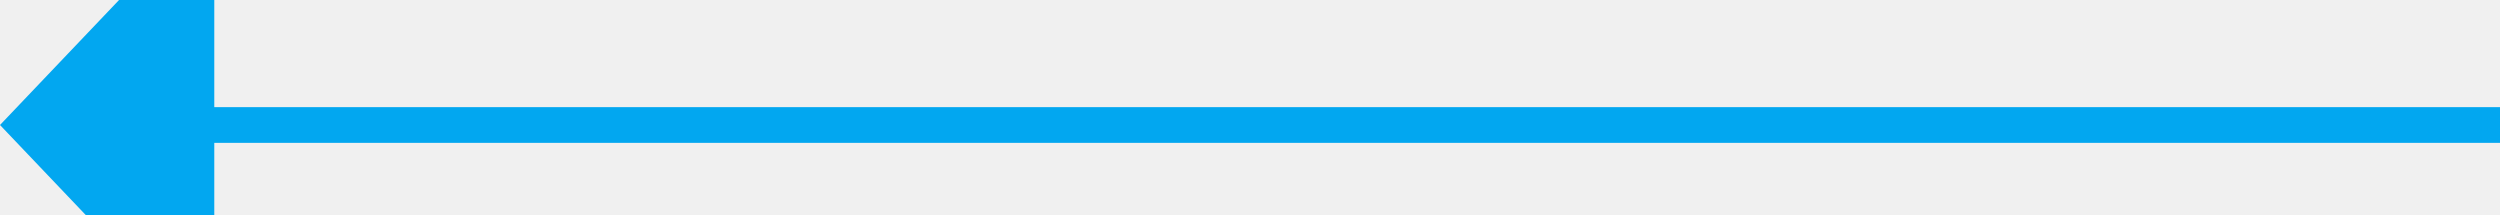
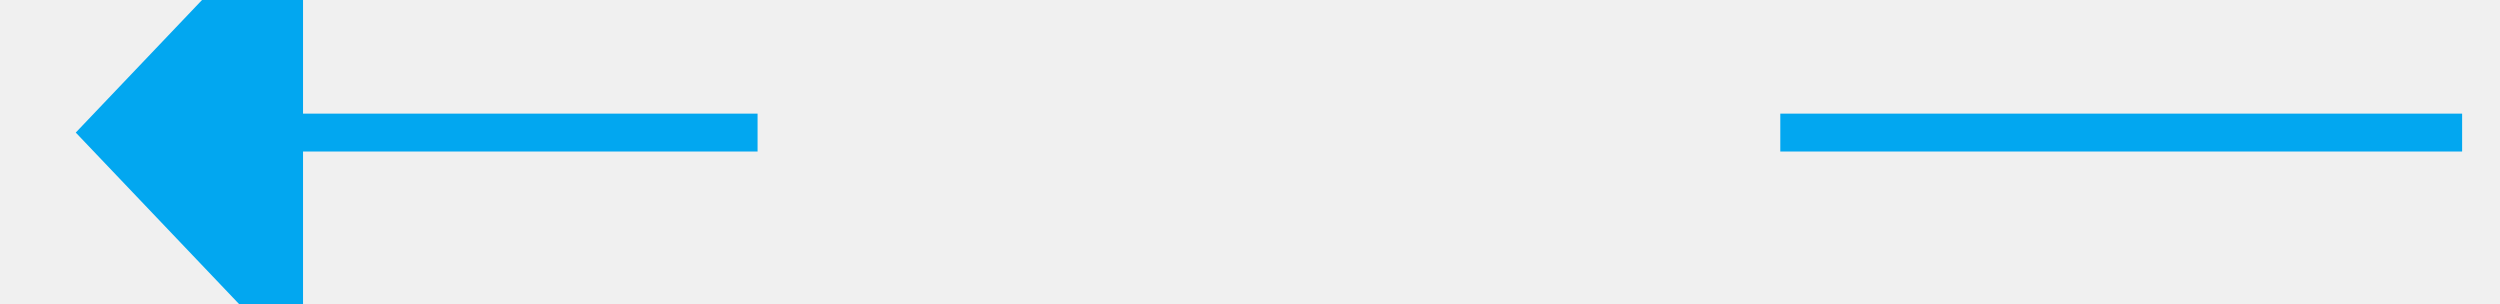
- <svg xmlns="http://www.w3.org/2000/svg" version="1.1" width="70px" height="6px" viewBox="300 380  70 6">
-   <g transform="matrix(0 1 -1 0 718 48 )">
-     <path d="M 329.2 412  L 335.5 418  L 341.8 412  L 329.2 412  Z " fill-rule="nonzero" fill="#02a7f0" stroke="none" />
-     <rect fill-rule="evenodd" fill="#02a7f0" stroke="none" x="335" y="348" width="1" height="65" />
-     <path d="" stroke-width="1" stroke="#02a7f0" fill="none" />
+ <svg xmlns="http://www.w3.org/2000/svg" version="1.1" width="66px" height="8px" viewBox="492 252  66 8">
+   <defs>
+     <mask fill="white" id="clip1447">
+       <path d="M 508.5 243  L 541.5 243  L 541.5 270  L 508.5 270  Z M 508.5 223  L 541.5 223  L 541.5 295  L 508.5 295  Z " fill-rule="evenodd" />
+     </mask>
+   </defs>
+   <g transform="matrix(0 -1 1 0 269 781 )">
+     <path d="M 531.8 231  L 525.5 225  L 519.2 231  L 531.8 231  Z " fill-rule="nonzero" fill="#02a7f0" stroke="none" mask="url(#clip1447)" />
+     <rect fill-rule="evenodd" fill="#02a7f0" stroke="none" x="525" y="230" width="1" height="58" mask="url(#clip1447)" />
+     <path d="" stroke-width="1" stroke="#02a7f0" fill="none" mask="url(#clip1447)" />
  </g>
</svg>
